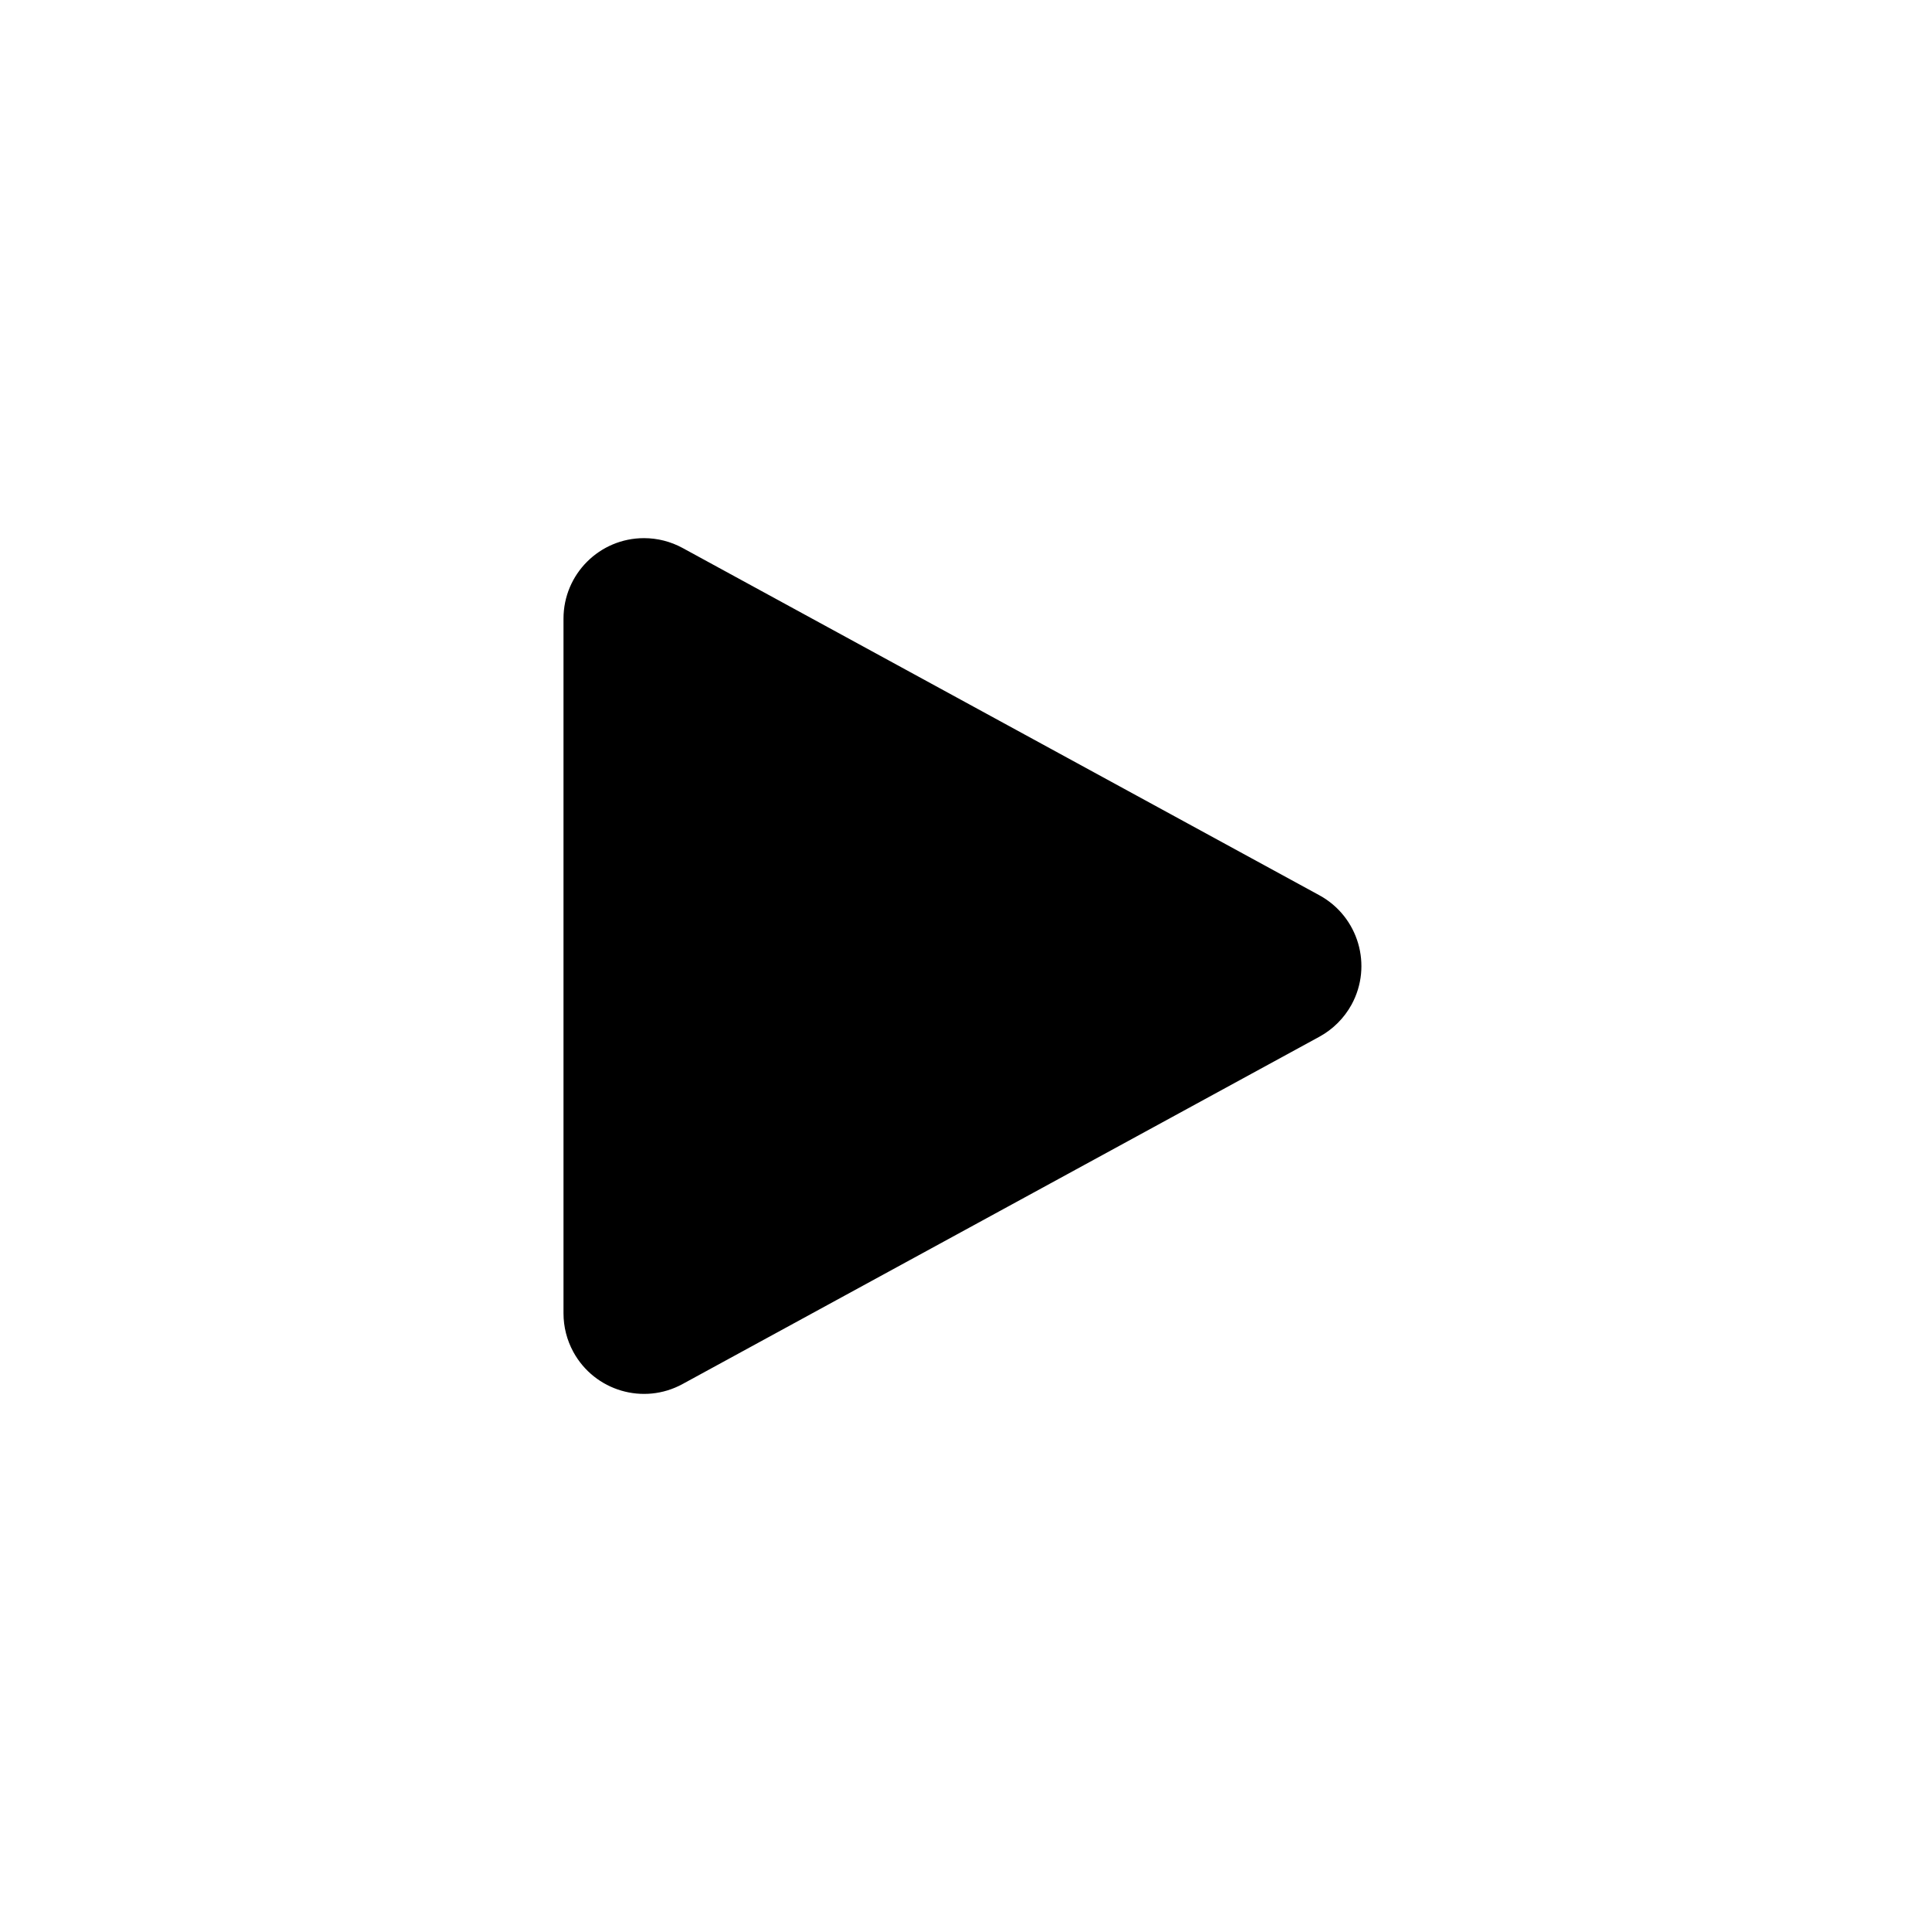
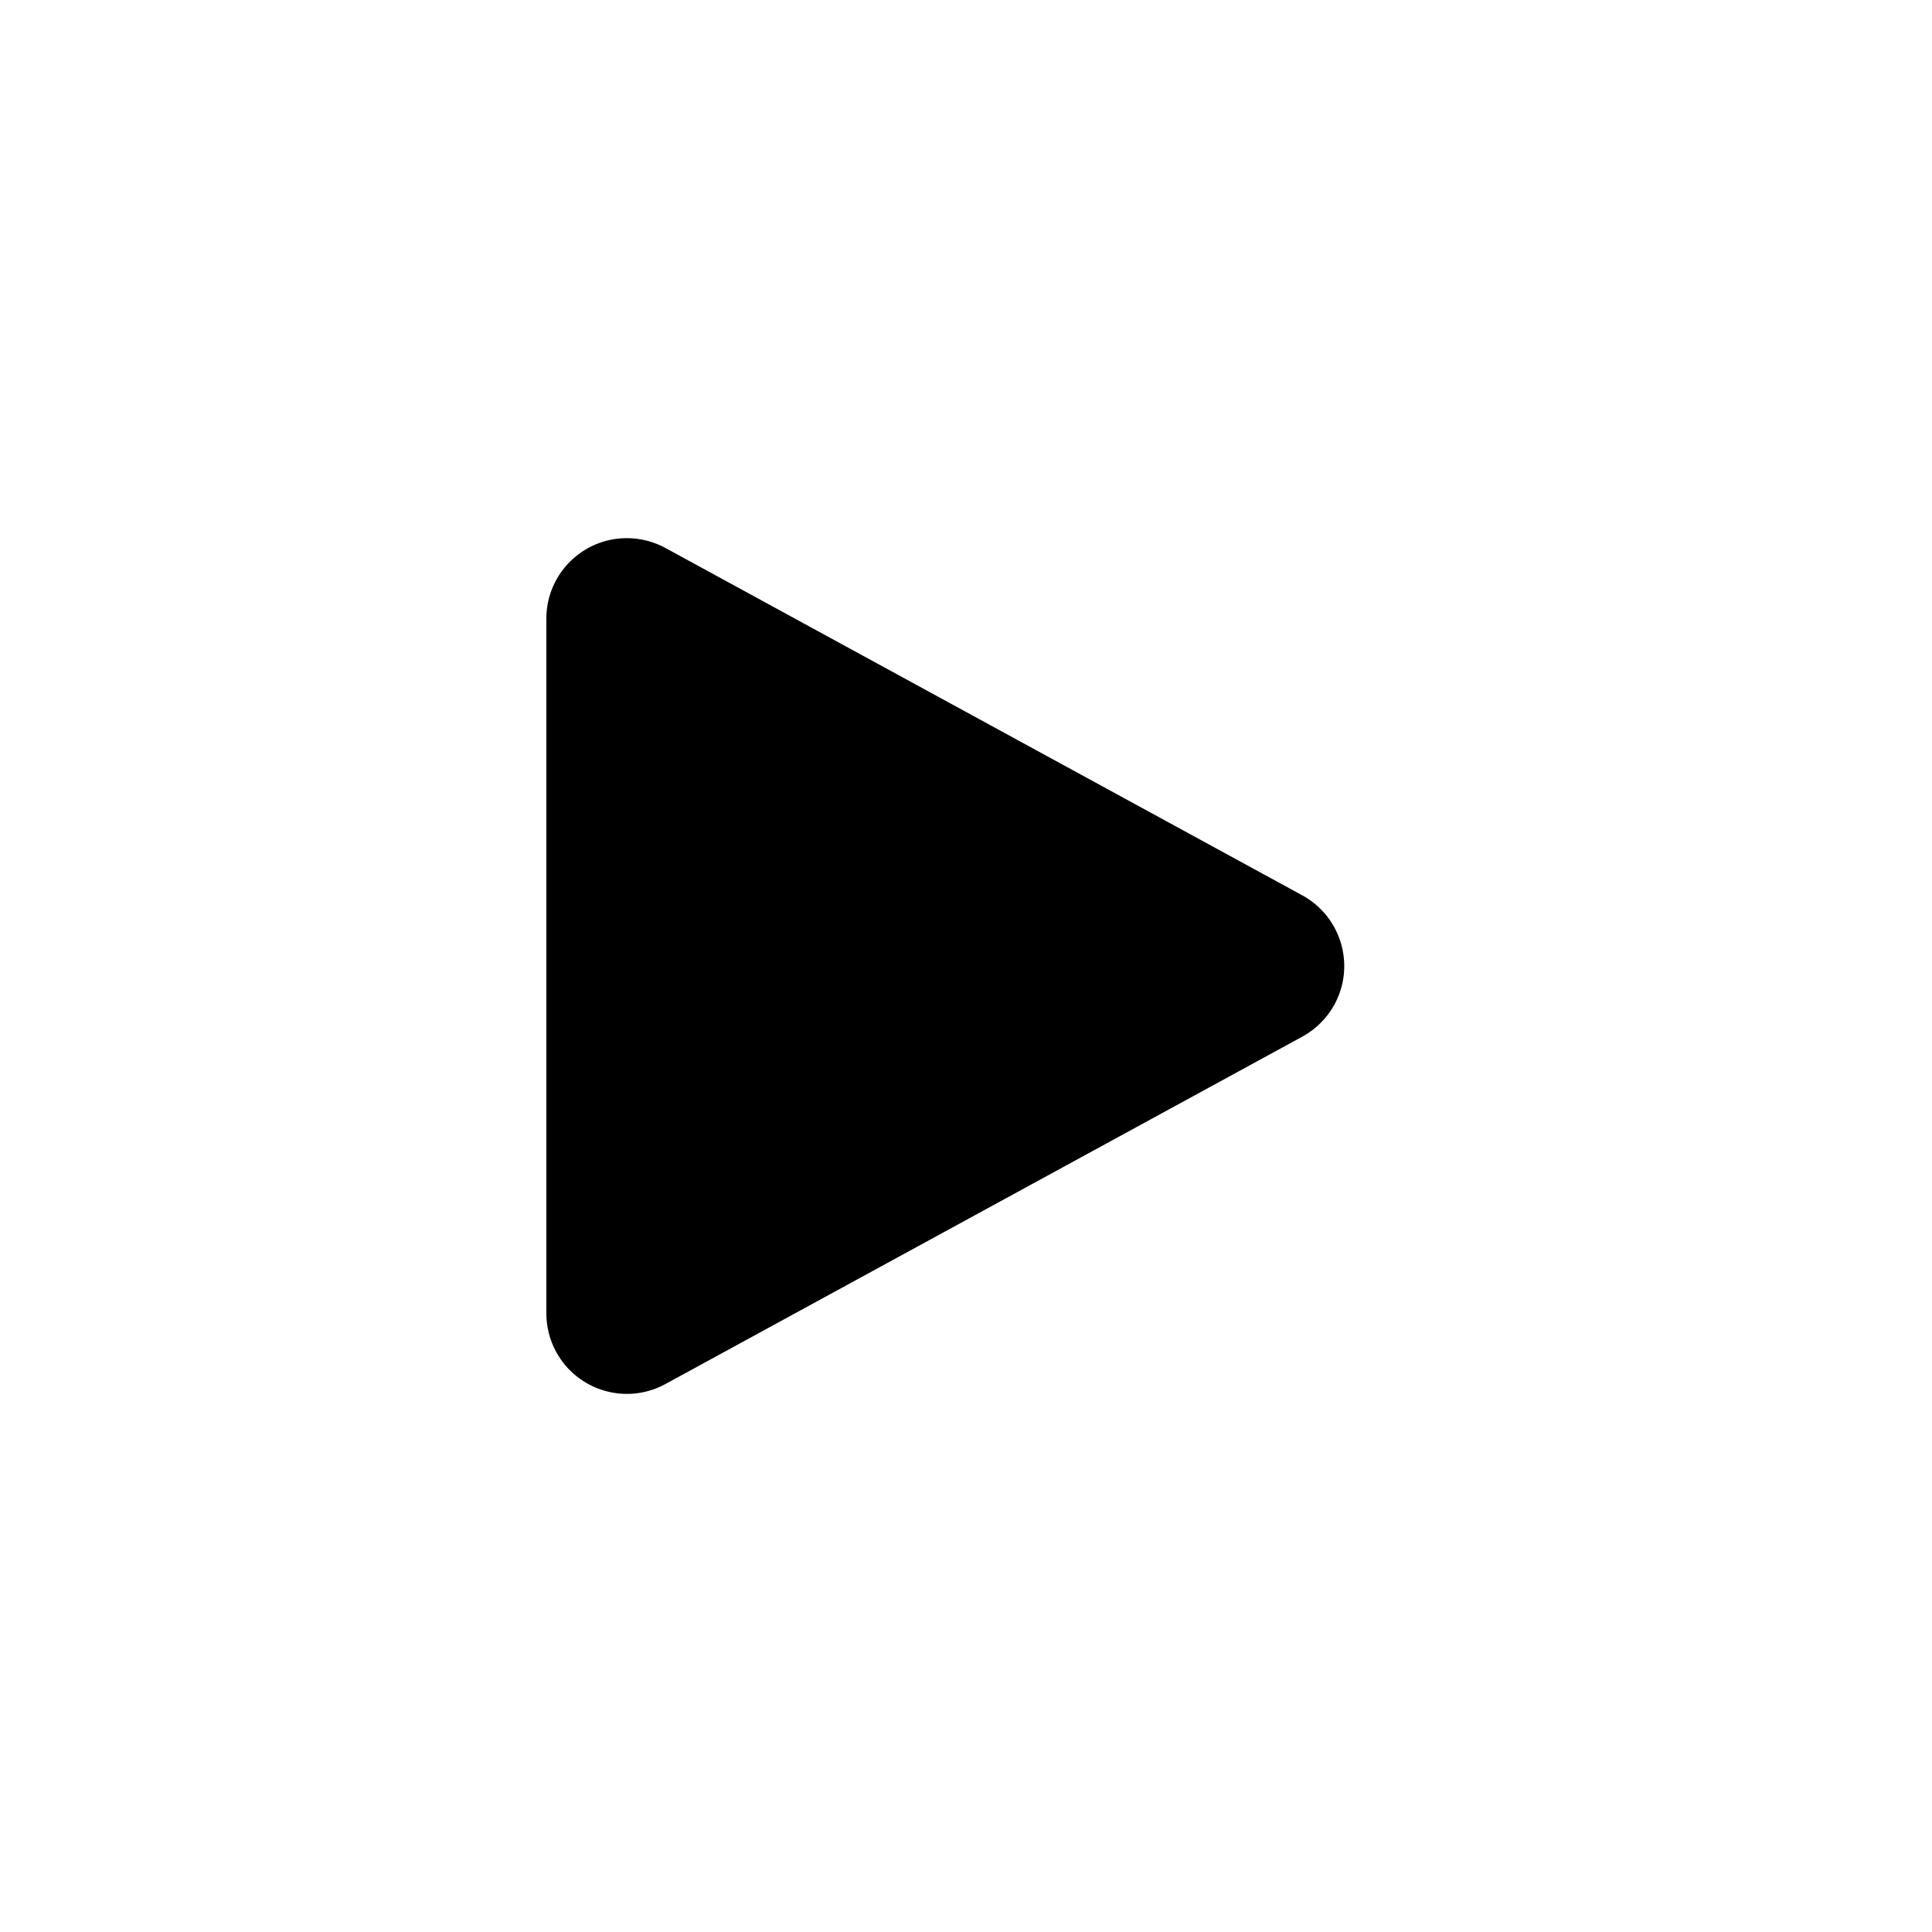
<svg xmlns="http://www.w3.org/2000/svg" width="24" height="24" viewBox="0 0 24 24">
-   <path d="M8.479,6.807 L16.391,11.122 C16.875,11.387 17.054,11.994 16.79,12.479 C16.698,12.647 16.559,12.786 16.391,12.878 L8.479,17.193 C7.994,17.458 7.387,17.279 7.122,16.794 C7.042,16.647 7,16.483 7,16.315 L7,7.685 C7,7.132 7.448,6.685 8,6.685 C8.167,6.685 8.332,6.727 8.479,6.807 Z" />
+   <path d="M8.266,6.807 L16.177,11.122 C16.662,11.387 16.841,11.994 16.577,12.479 C16.485,12.647 16.346,12.786 16.177,12.878 L8.266,17.193 C7.781,17.458 7.174,17.279 6.909,16.794 C6.829,16.647 6.787,16.483 6.787,16.315 L6.787,7.685 C6.787,7.132 7.235,6.685 7.787,6.685 C7.954,6.685 8.119,6.727 8.266,6.807 Z" />
</svg>
